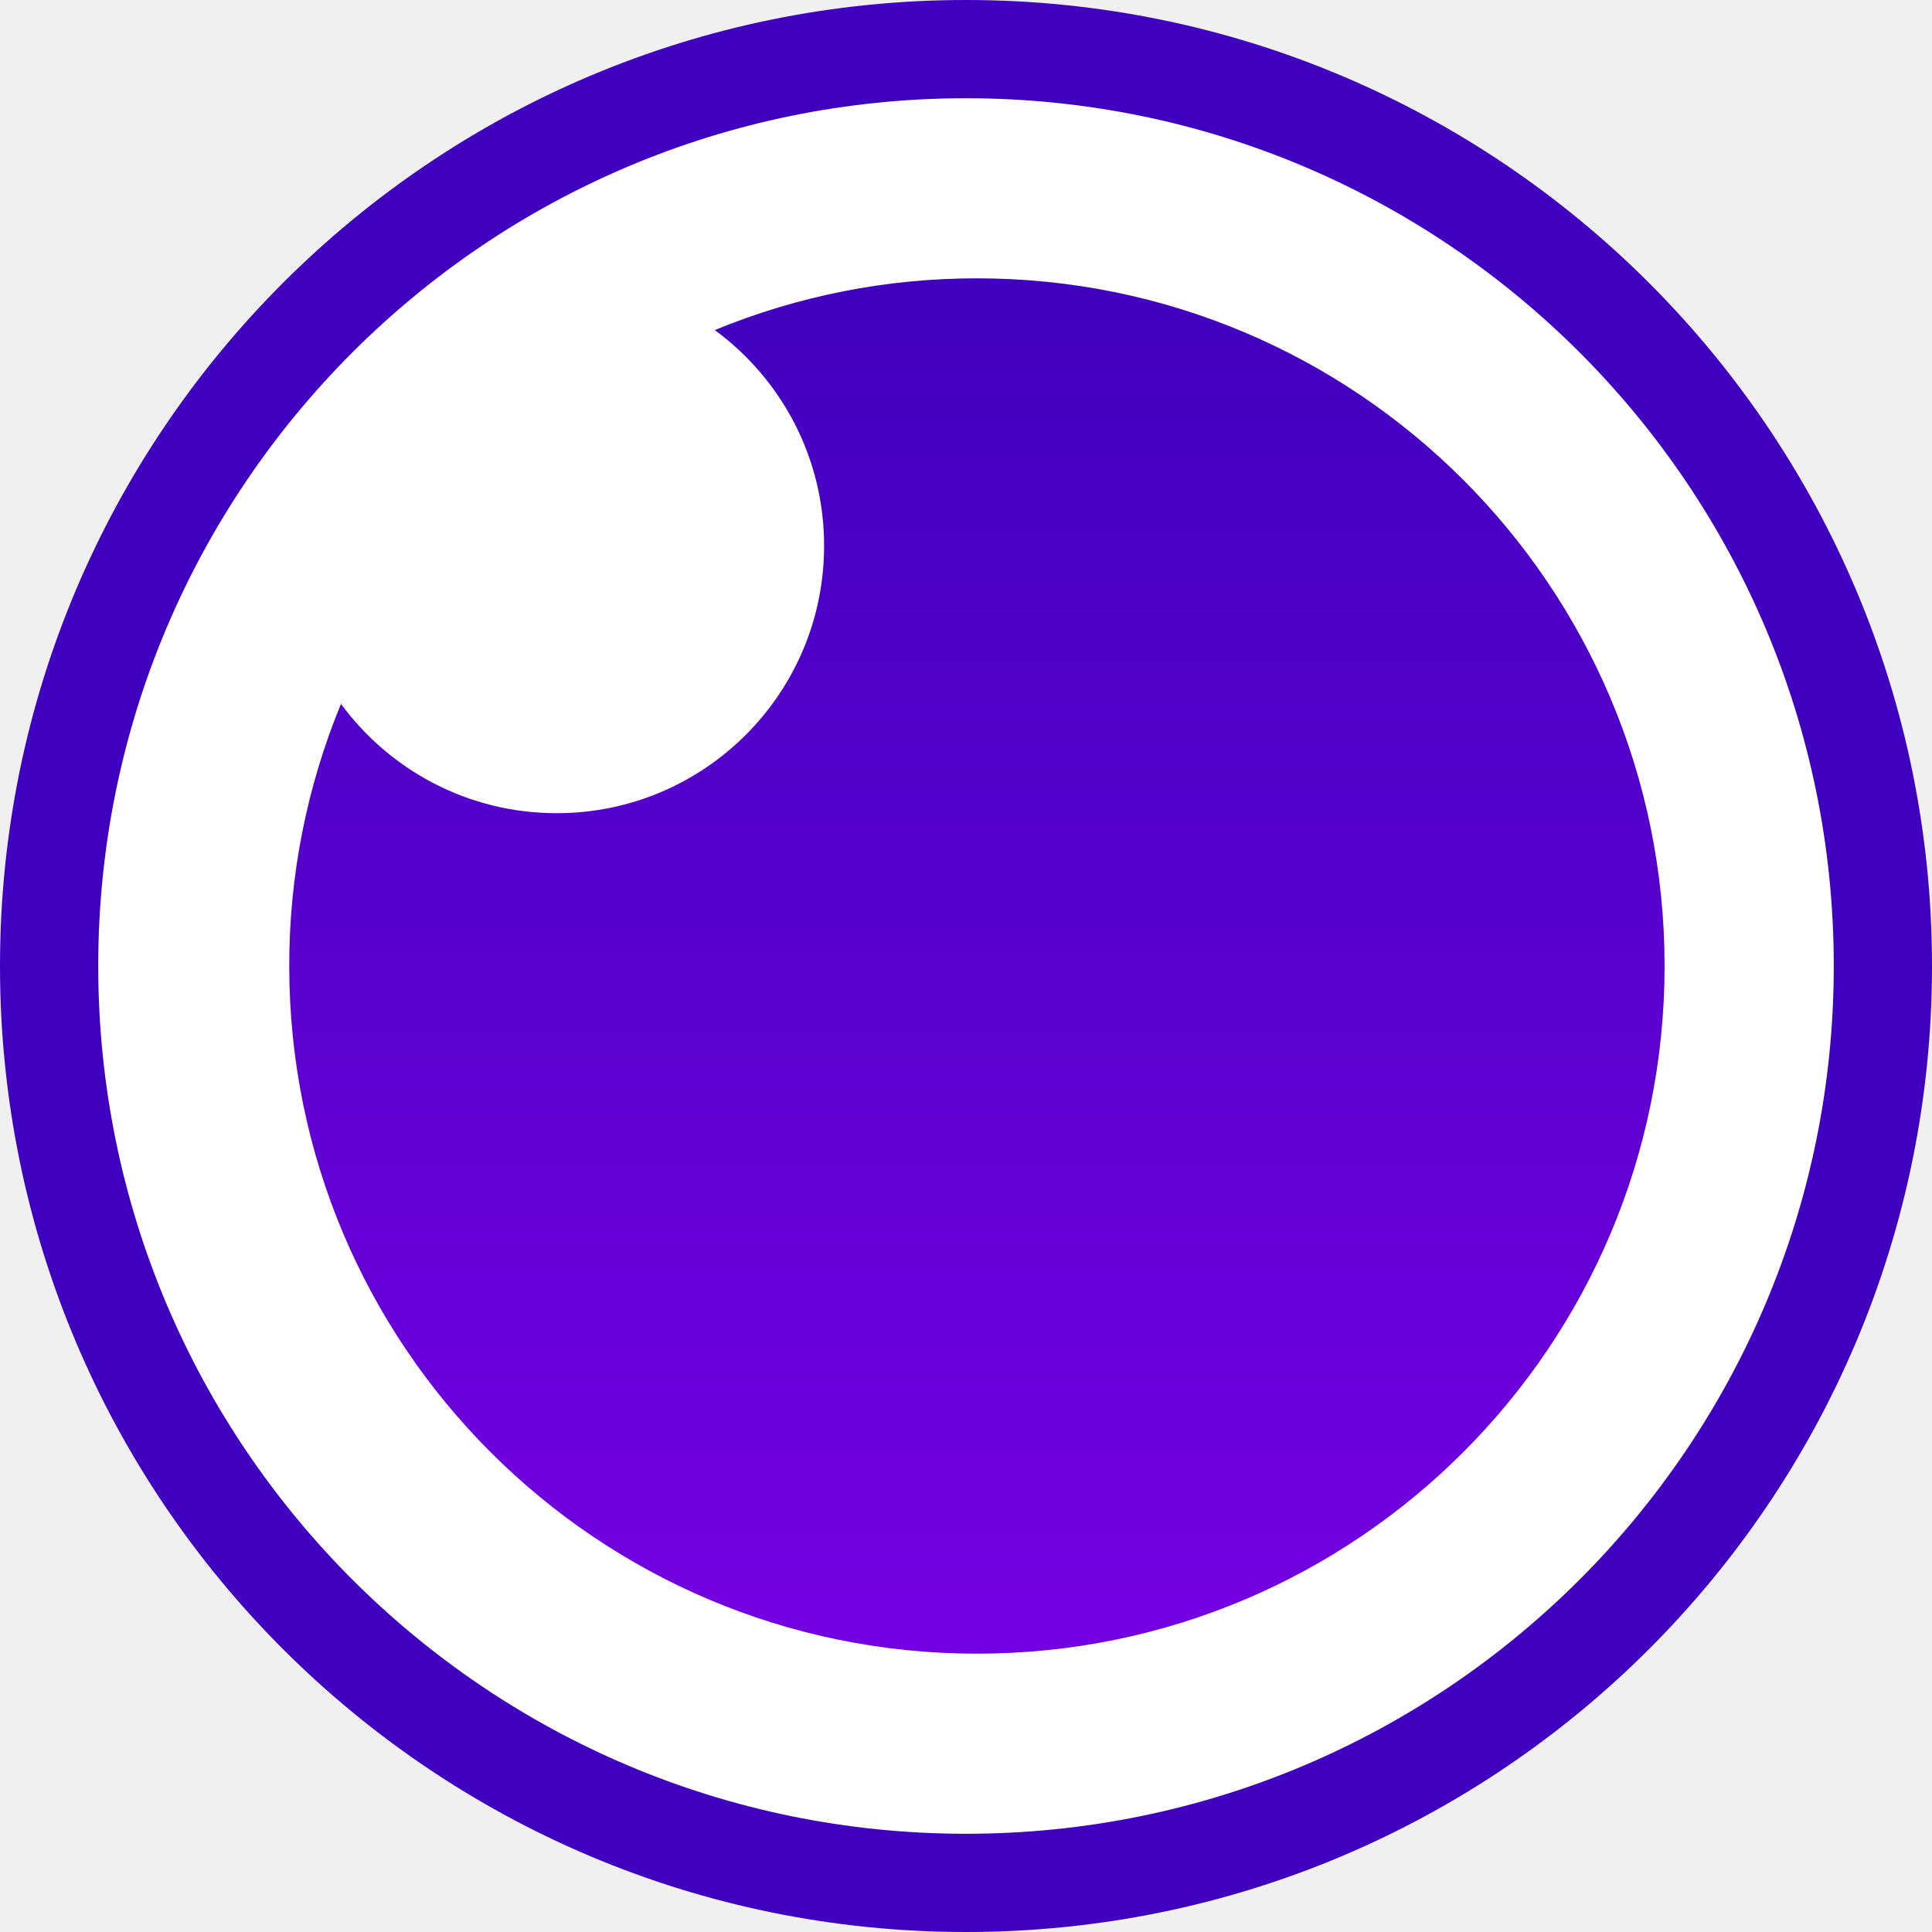
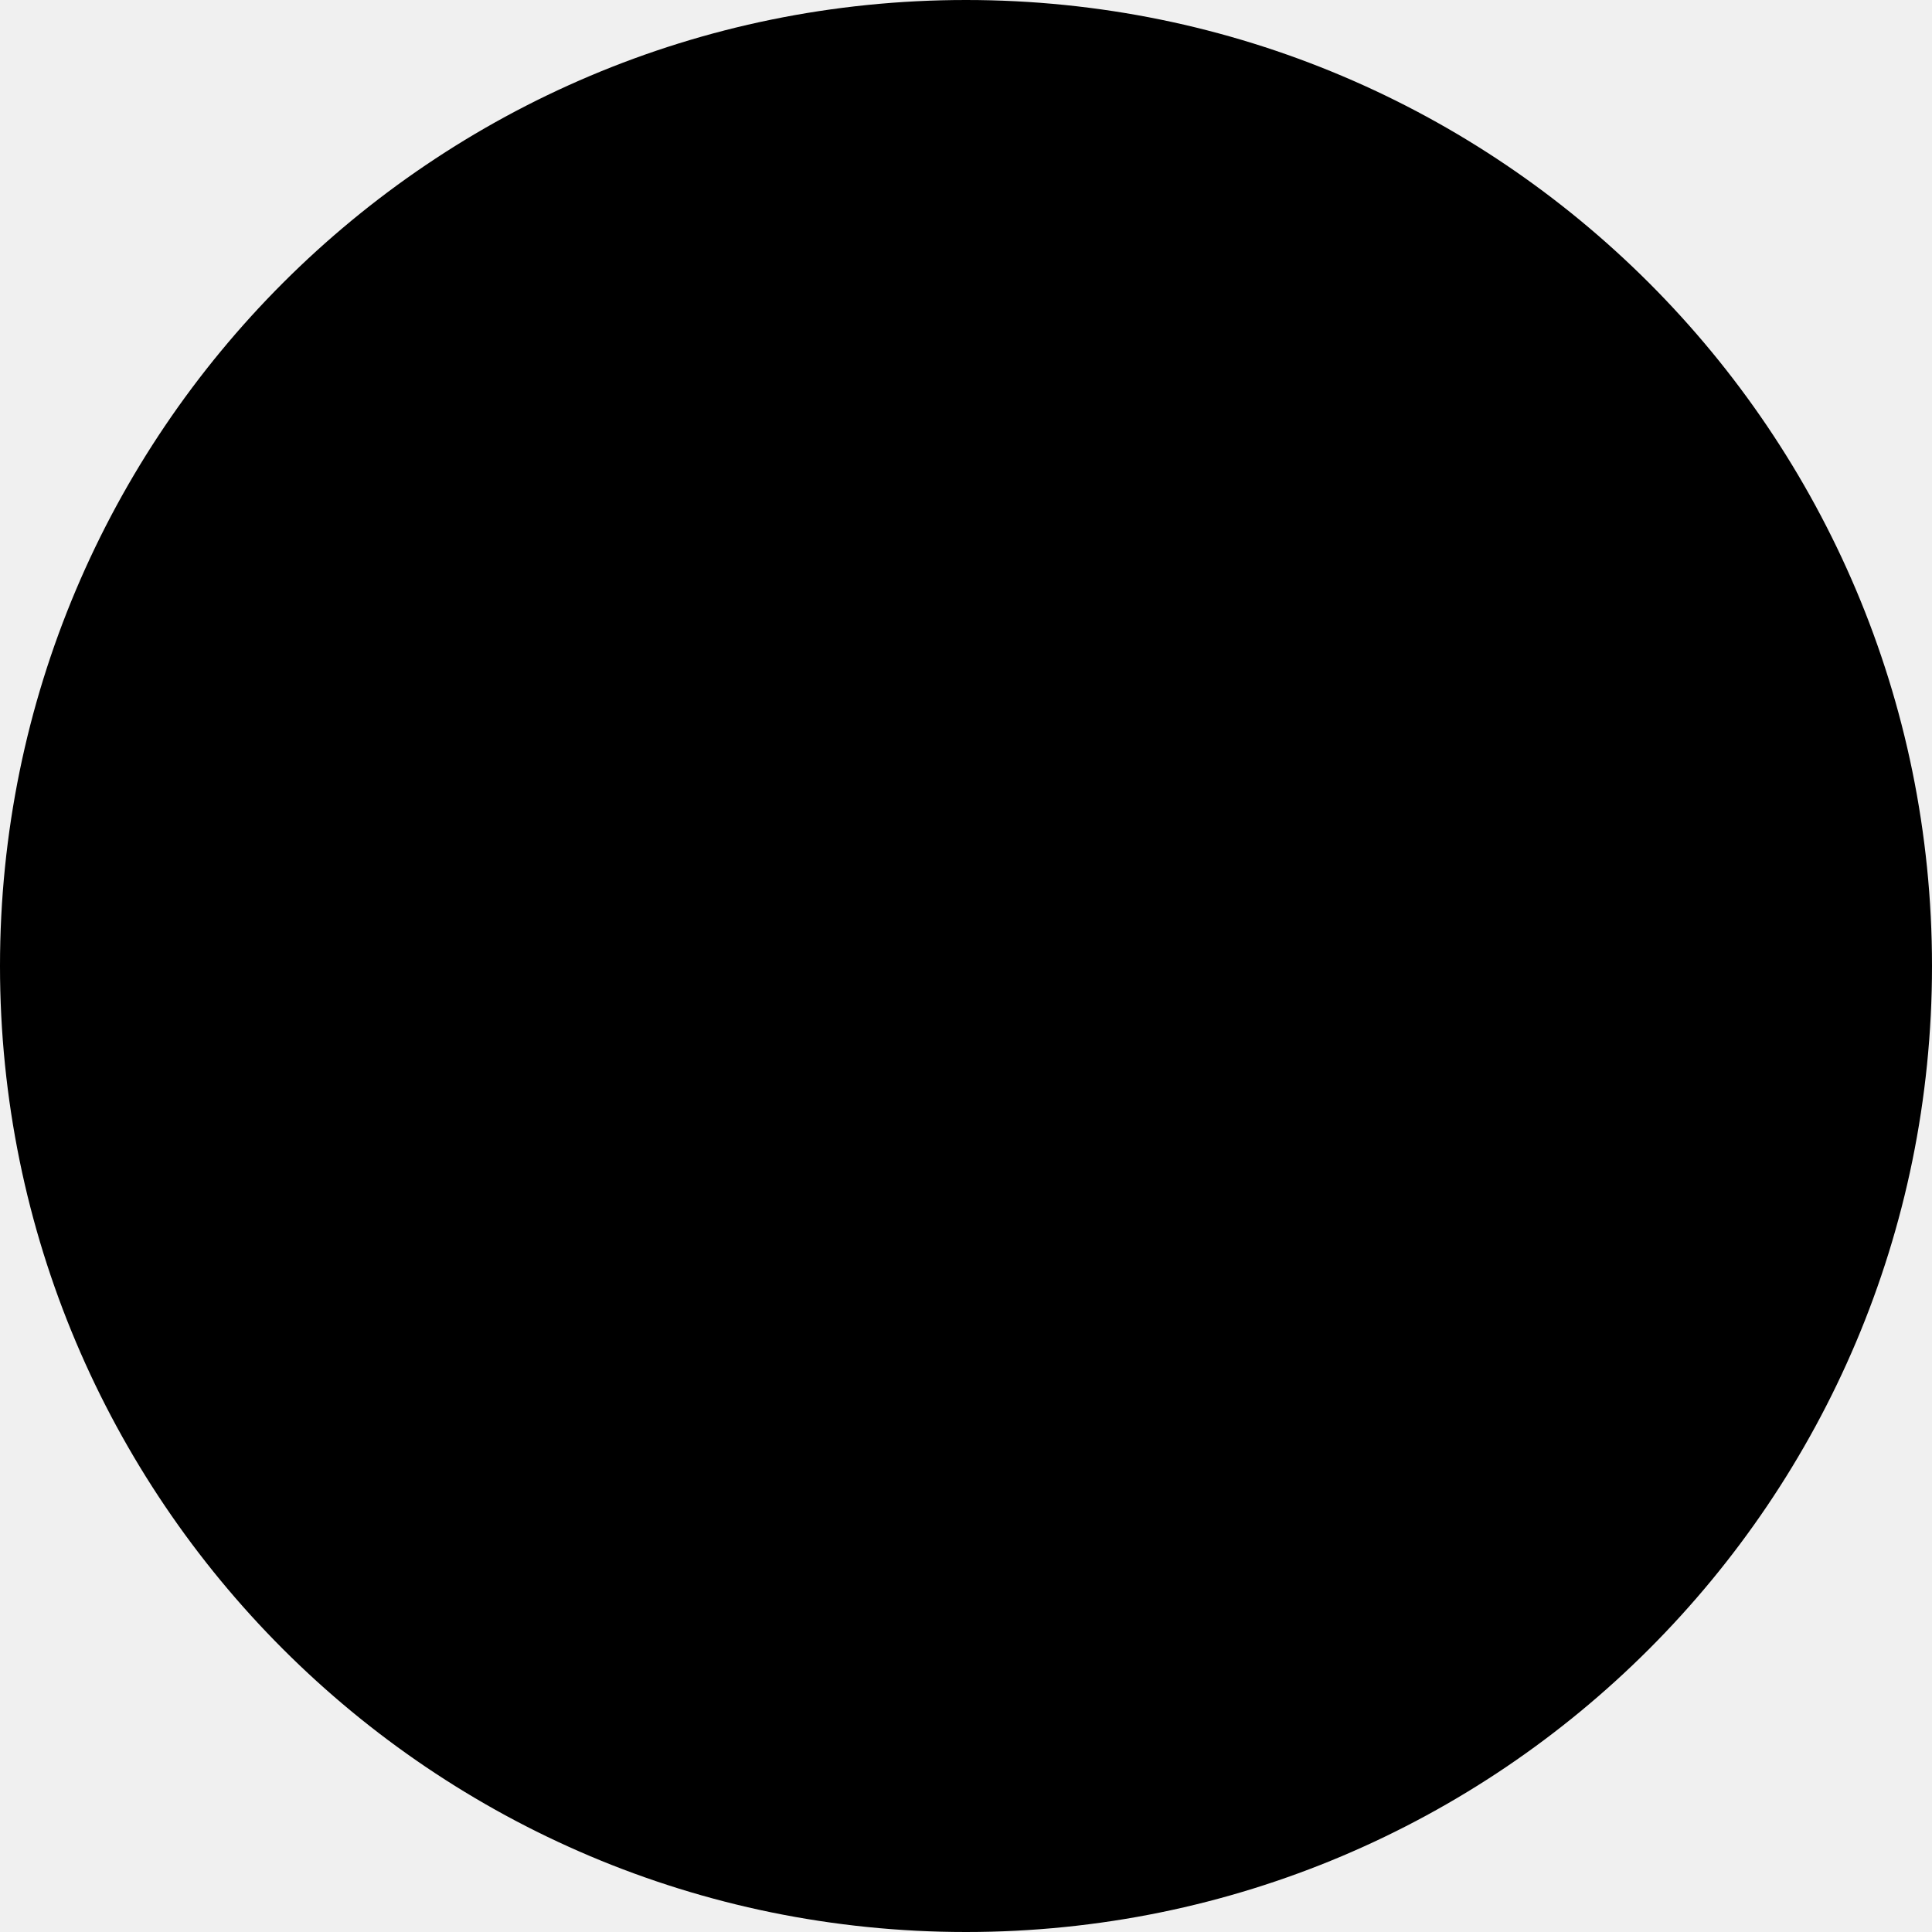
- <svg xmlns="http://www.w3.org/2000/svg" viewBox="0 0 128 128">
+ <svg xmlns="http://www.w3.org/2000/svg" fill="currentColor" viewBox="0 0 128 128">
  <defs>
    <linearGradient id="a" x1="16.181" x2="16.181" y1="28.39" y2="5.61" gradientTransform="matrix(4 0 0 4 0 -4)" gradientUnits="userSpaceOnUse">
      <stop stop-color="#7400E1" />
      <stop offset="1" stop-color="#4000BF" />
    </linearGradient>
  </defs>
-   <path fill="#fff" d="M64 124.746c33.549 0 60.746-27.197 60.746-60.746 0-33.549-27.197-60.746-60.746-60.746C30.45 3.254 3.254 30.451 3.254 64c0 33.55 27.197 60.746 60.746 60.746z" />
-   <path fill="#4000bf" d="M64 0C28.654 0 0 28.654 0 64c0 35.346 28.654 64 64 64 35.346 0 64-28.654 64-64 0-35.346-28.654-64-64-64Zm0 6.509c31.752 0 57.492 25.74 57.492 57.491 0 31.752-25.74 57.492-57.492 57.492S6.508 95.752 6.508 64 32.248 6.509 64 6.509z" />
-   <path fill="url(#a)" d="M64.723 18.44c25.162 0 45.56 20.398 45.56 45.56 0 25.162-20.398 45.56-45.56 45.56-25.161 0-45.559-20.398-45.559-45.56a45.41 45.41 0 0 1 3.427-17.366c3.224 4.391 8.425 7.242 14.29 7.242 9.786 0 17.718-7.932 17.718-17.718 0-5.866-2.85-11.066-7.242-14.29a45.426 45.426 0 0 1 17.366-3.427z" />
+   <path d="M64 124.746c33.549 0 60.746-27.197 60.746-60.746 0-33.549-27.197-60.746-60.746-60.746C30.45 3.254 3.254 30.451 3.254 64c0 33.55 27.197 60.746 60.746 60.746z" />
+   <path d="M64 0C28.654 0 0 28.654 0 64c0 35.346 28.654 64 64 64 35.346 0 64-28.654 64-64 0-35.346-28.654-64-64-64Zm0 6.509c31.752 0 57.492 25.74 57.492 57.491 0 31.752-25.74 57.492-57.492 57.492S6.508 95.752 6.508 64 32.248 6.509 64 6.509z" />
+   <path d="M64.723 18.44c25.162 0 45.56 20.398 45.56 45.56 0 25.162-20.398 45.56-45.56 45.56-25.161 0-45.559-20.398-45.559-45.56a45.41 45.41 0 0 1 3.427-17.366c3.224 4.391 8.425 7.242 14.29 7.242 9.786 0 17.718-7.932 17.718-17.718 0-5.866-2.85-11.066-7.242-14.29a45.426 45.426 0 0 1 17.366-3.427z" />
</svg>
